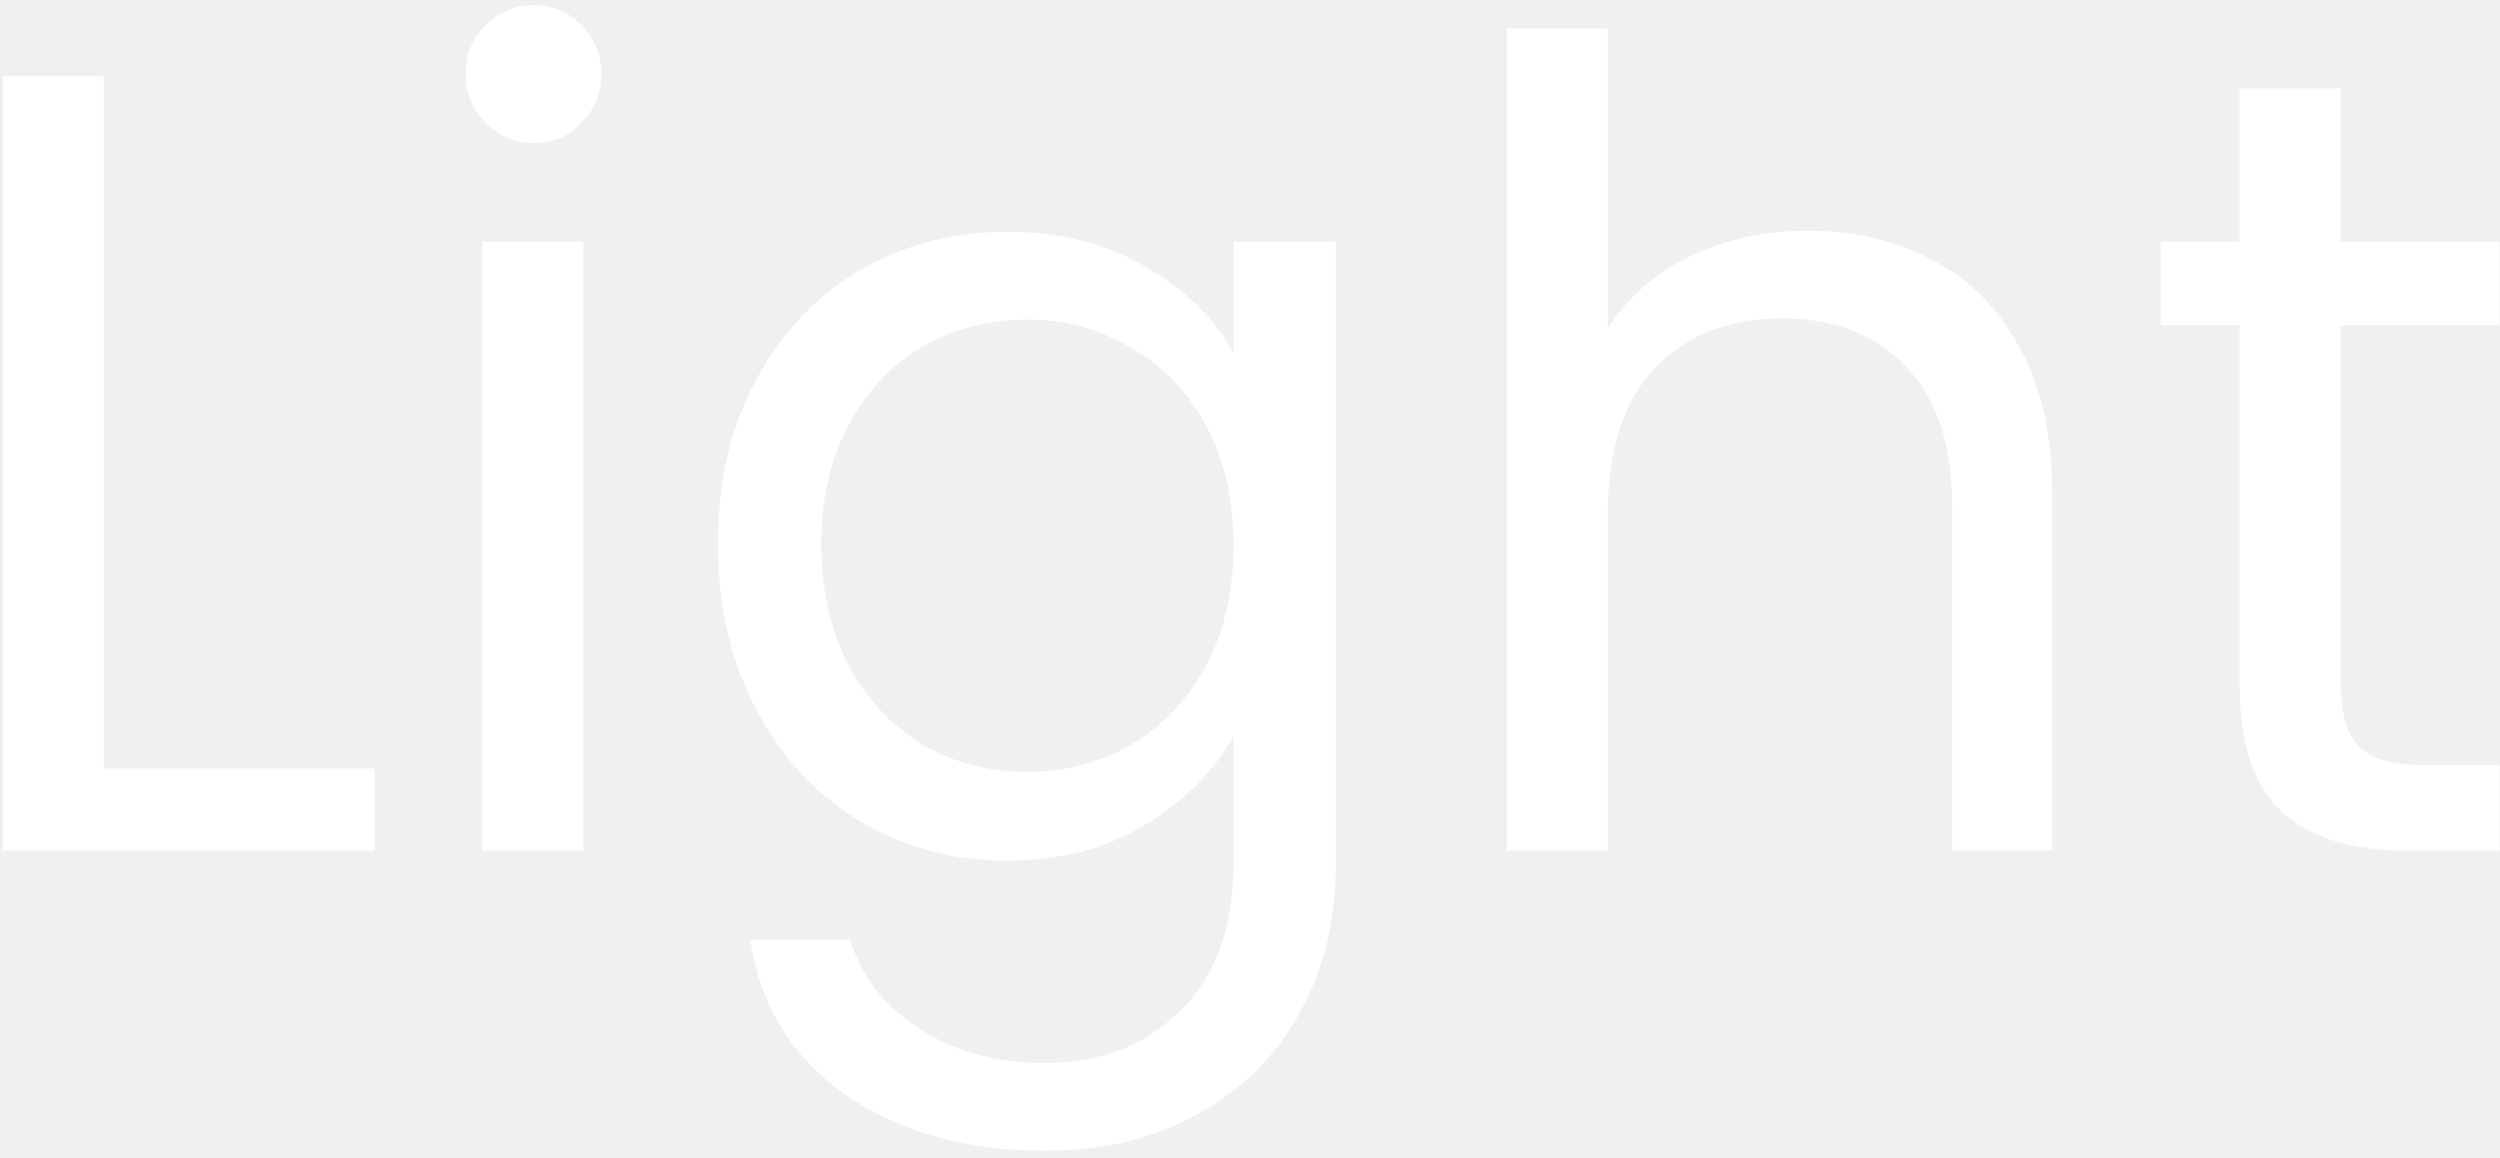
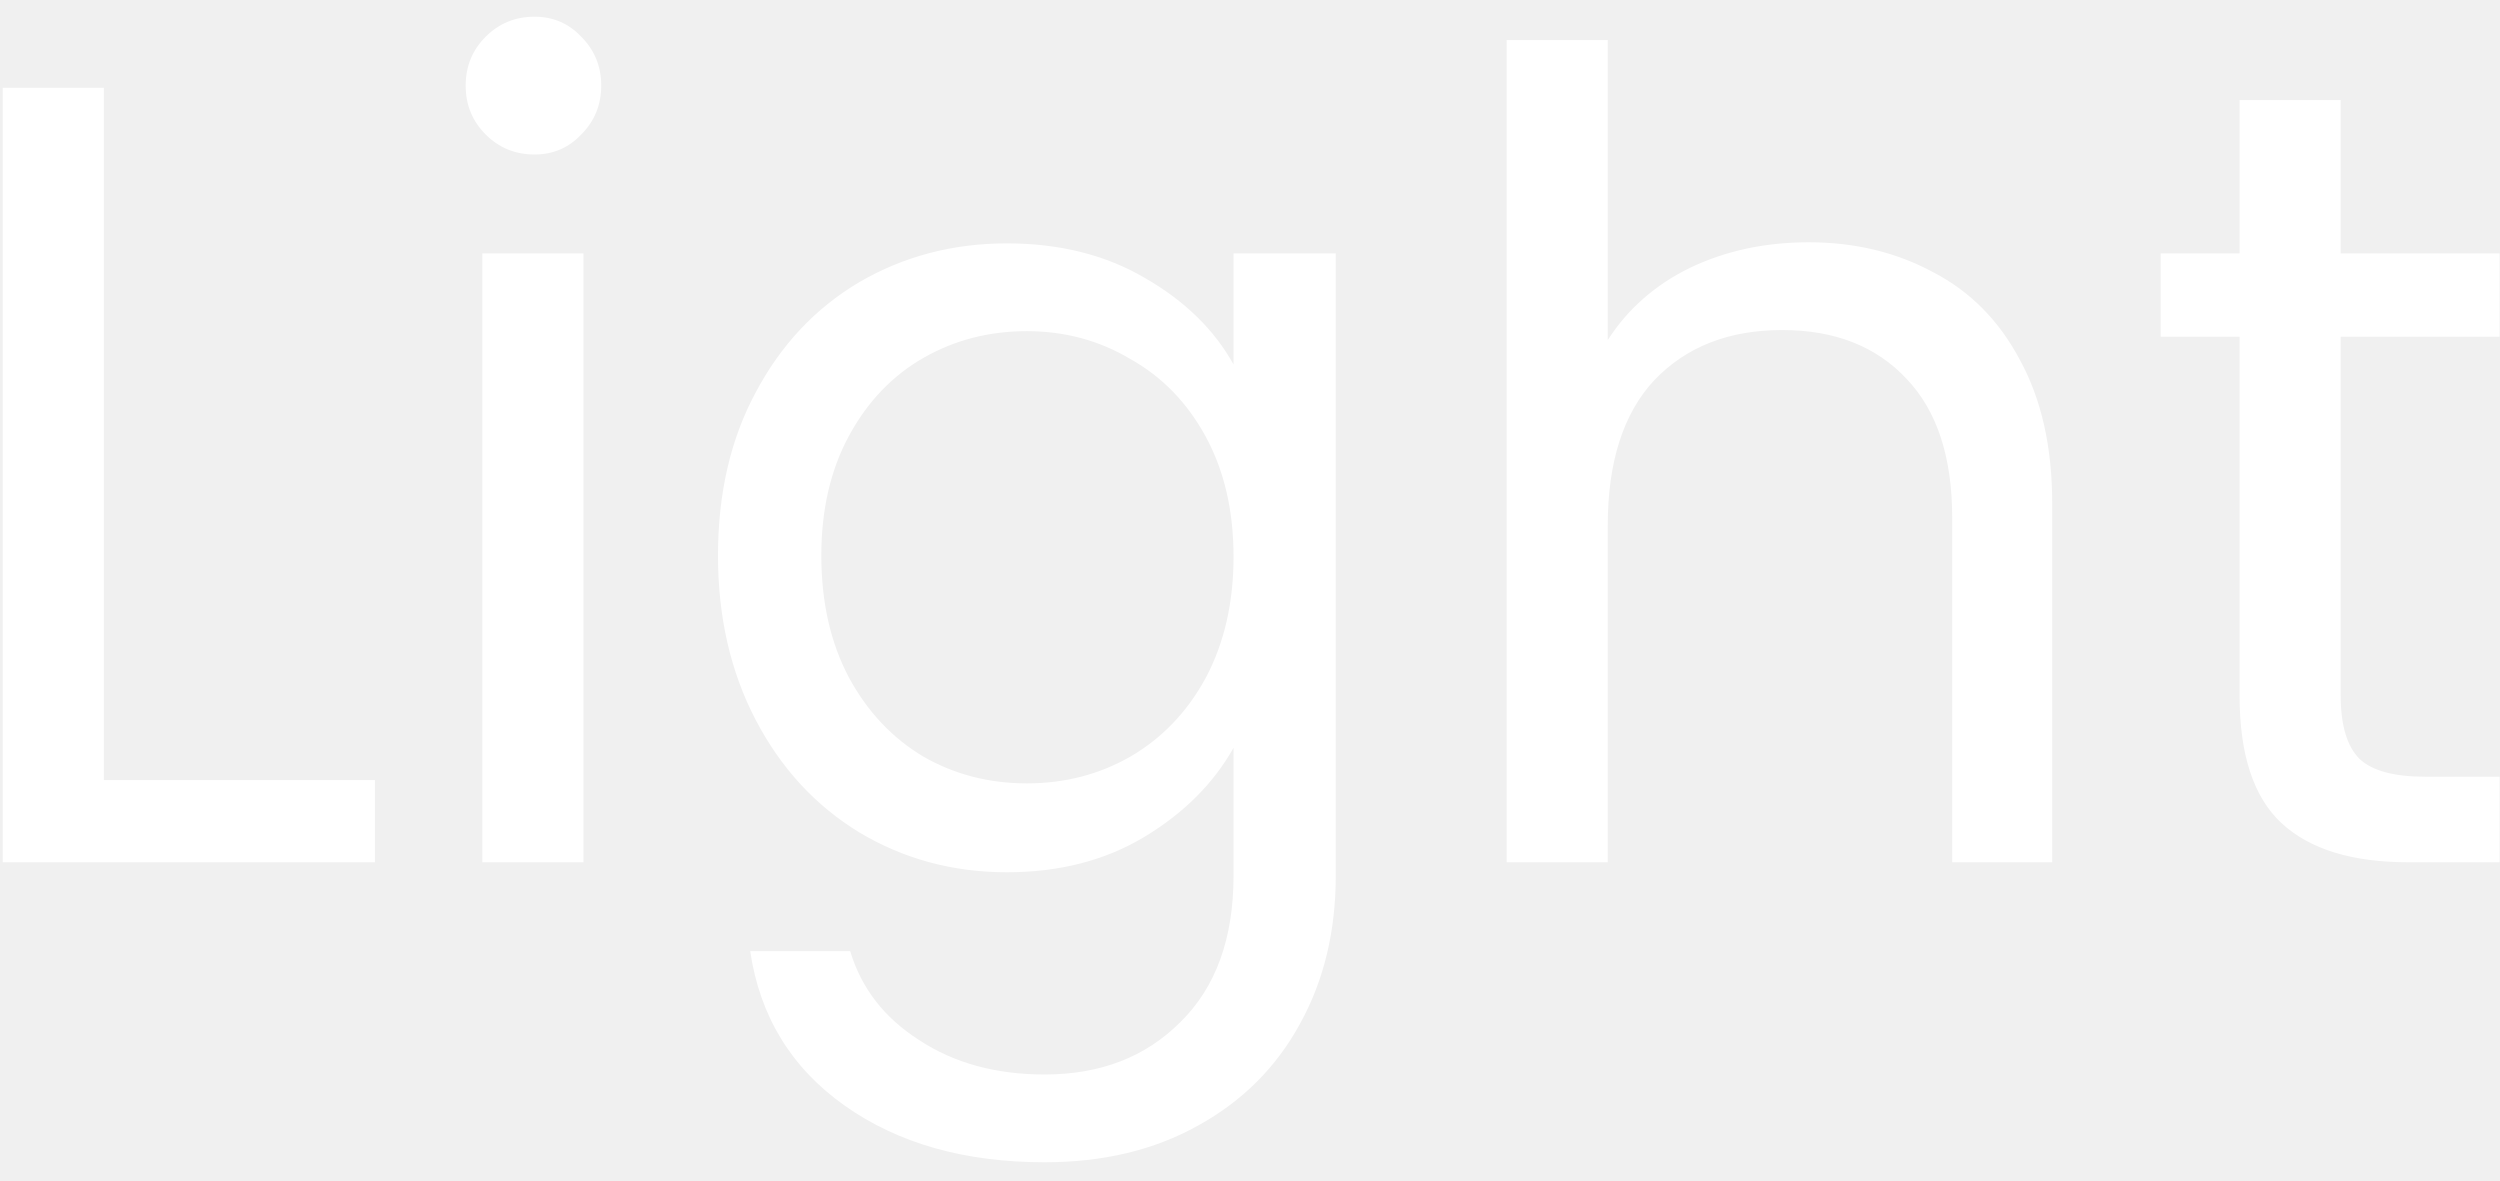
- <svg xmlns="http://www.w3.org/2000/svg" width="108" height="50" viewBox="0 0 108 50" fill="none">
-   <path d="M4.486 33.198H16.198V36.75H0.118V3.294H4.486V33.198ZM23.093 6.174C22.261 6.174 21.557 5.886 20.981 5.31C20.405 4.734 20.117 4.03 20.117 3.198C20.117 2.366 20.405 1.662 20.981 1.086C21.557 0.51 22.261 0.222 23.093 0.222C23.893 0.222 24.565 0.51 25.109 1.086C25.685 1.662 25.973 2.366 25.973 3.198C25.973 4.03 25.685 4.734 25.109 5.31C24.565 5.886 23.893 6.174 23.093 6.174ZM25.205 10.446V36.75H20.837V10.446H25.205ZM43.497 10.014C45.769 10.014 47.753 10.51 49.449 11.502C51.177 12.494 52.457 13.742 53.289 15.246V10.446H57.705V37.326C57.705 39.726 57.193 41.854 56.169 43.71C55.145 45.598 53.673 47.07 51.753 48.126C49.865 49.182 47.657 49.71 45.129 49.71C41.673 49.71 38.793 48.894 36.489 47.262C34.185 45.63 32.825 43.406 32.409 40.59H36.729C37.209 42.19 38.201 43.47 39.705 44.43C41.209 45.422 43.017 45.918 45.129 45.918C47.529 45.918 49.481 45.166 50.985 43.662C52.521 42.158 53.289 40.046 53.289 37.326V31.806C52.425 33.342 51.145 34.622 49.449 35.646C47.753 36.67 45.769 37.182 43.497 37.182C41.161 37.182 39.033 36.606 37.113 35.454C35.225 34.302 33.737 32.686 32.649 30.606C31.561 28.526 31.017 26.158 31.017 23.502C31.017 20.814 31.561 18.462 32.649 16.446C33.737 14.398 35.225 12.814 37.113 11.694C39.033 10.574 41.161 10.014 43.497 10.014ZM53.289 23.55C53.289 21.566 52.889 19.838 52.089 18.366C51.289 16.894 50.201 15.774 48.825 15.006C47.481 14.206 45.993 13.806 44.361 13.806C42.729 13.806 41.241 14.19 39.897 14.958C38.553 15.726 37.481 16.846 36.681 18.318C35.881 19.79 35.481 21.518 35.481 23.502C35.481 25.518 35.881 27.278 36.681 28.782C37.481 30.254 38.553 31.39 39.897 32.19C41.241 32.958 42.729 33.342 44.361 33.342C45.993 33.342 47.481 32.958 48.825 32.19C50.201 31.39 51.289 30.254 52.089 28.782C52.889 27.278 53.289 25.534 53.289 23.55ZM78.143 9.966C80.127 9.966 81.919 10.398 83.519 11.262C85.119 12.094 86.367 13.358 87.263 15.054C88.191 16.75 88.655 18.814 88.655 21.246V36.75H84.335V21.87C84.335 19.246 83.679 17.246 82.367 15.87C81.055 14.462 79.263 13.758 76.991 13.758C74.687 13.758 72.847 14.478 71.471 15.918C70.127 17.358 69.455 19.454 69.455 22.206V36.75H65.087V1.23H69.455V14.19C70.319 12.846 71.503 11.806 73.007 11.07C74.543 10.334 76.255 9.966 78.143 9.966ZM101.118 14.046V29.55C101.118 30.83 101.39 31.742 101.934 32.286C102.478 32.798 103.422 33.054 104.766 33.054H107.982V36.75H104.046C101.614 36.75 99.79 36.19 98.574 35.07C97.358 33.95 96.75 32.11 96.75 29.55V14.046H93.342V10.446H96.75V3.822H101.118V10.446H107.982V14.046H101.118Z" fill="white" />
+ <svg xmlns="http://www.w3.org/2000/svg" width="108" height="51" viewBox="0 0 108 51" fill="none">
+   <path d="M4.486 33.698H16.198V37.25H0.118V3.794H4.486V33.698ZM23.093 6.674C22.261 6.674 21.557 6.386 20.981 5.81C20.405 5.234 20.117 4.53 20.117 3.698C20.117 2.866 20.405 2.162 20.981 1.586C21.557 1.01 22.261 0.722 23.093 0.722C23.893 0.722 24.565 1.01 25.109 1.586C25.685 2.162 25.973 2.866 25.973 3.698C25.973 4.53 25.685 5.234 25.109 5.81C24.565 6.386 23.893 6.674 23.093 6.674ZM25.205 10.946V37.25H20.837V10.946H25.205ZM43.497 10.514C45.769 10.514 47.753 11.01 49.449 12.002C51.177 12.994 52.457 14.242 53.289 15.746V10.946H57.705V37.826C57.705 40.226 57.193 42.354 56.169 44.21C55.145 46.098 53.673 47.57 51.753 48.626C49.865 49.682 47.657 50.21 45.129 50.21C41.673 50.21 38.793 49.394 36.489 47.762C34.185 46.13 32.825 43.906 32.409 41.09H36.729C37.209 42.69 38.201 43.97 39.705 44.93C41.209 45.922 43.017 46.418 45.129 46.418C47.529 46.418 49.481 45.666 50.985 44.162C52.521 42.658 53.289 40.546 53.289 37.826V32.306C52.425 33.842 51.145 35.122 49.449 36.146C47.753 37.17 45.769 37.682 43.497 37.682C41.161 37.682 39.033 37.106 37.113 35.954C35.225 34.802 33.737 33.186 32.649 31.106C31.561 29.026 31.017 26.658 31.017 24.002C31.017 21.314 31.561 18.962 32.649 16.946C33.737 14.898 35.225 13.314 37.113 12.194C39.033 11.074 41.161 10.514 43.497 10.514ZM53.289 24.05C53.289 22.066 52.889 20.338 52.089 18.866C51.289 17.394 50.201 16.274 48.825 15.506C47.481 14.706 45.993 14.306 44.361 14.306C42.729 14.306 41.241 14.69 39.897 15.458C38.553 16.226 37.481 17.346 36.681 18.818C35.881 20.29 35.481 22.018 35.481 24.002C35.481 26.018 35.881 27.778 36.681 29.282C37.481 30.754 38.553 31.89 39.897 32.69C41.241 33.458 42.729 33.842 44.361 33.842C45.993 33.842 47.481 33.458 48.825 32.69C50.201 31.89 51.289 30.754 52.089 29.282C52.889 27.778 53.289 26.034 53.289 24.05ZM78.143 10.466C80.127 10.466 81.919 10.898 83.519 11.762C85.119 12.594 86.367 13.858 87.263 15.554C88.191 17.25 88.655 19.314 88.655 21.746V37.25H84.335V22.37C84.335 19.746 83.679 17.746 82.367 16.37C81.055 14.962 79.263 14.258 76.991 14.258C74.687 14.258 72.847 14.978 71.471 16.418C70.127 17.858 69.455 19.954 69.455 22.706V37.25H65.087V1.73H69.455V14.69C70.319 13.346 71.503 12.306 73.007 11.57C74.543 10.834 76.255 10.466 78.143 10.466ZM101.118 14.546V30.05C101.118 31.33 101.39 32.242 101.934 32.786C102.478 33.298 103.422 33.554 104.766 33.554H107.982V37.25H104.046C101.614 37.25 99.79 36.69 98.574 35.57C97.358 34.45 96.75 32.61 96.75 30.05V14.546H93.342V10.946H96.75V4.322H101.118V10.946H107.982V14.546H101.118Z" fill="white" />
</svg>
